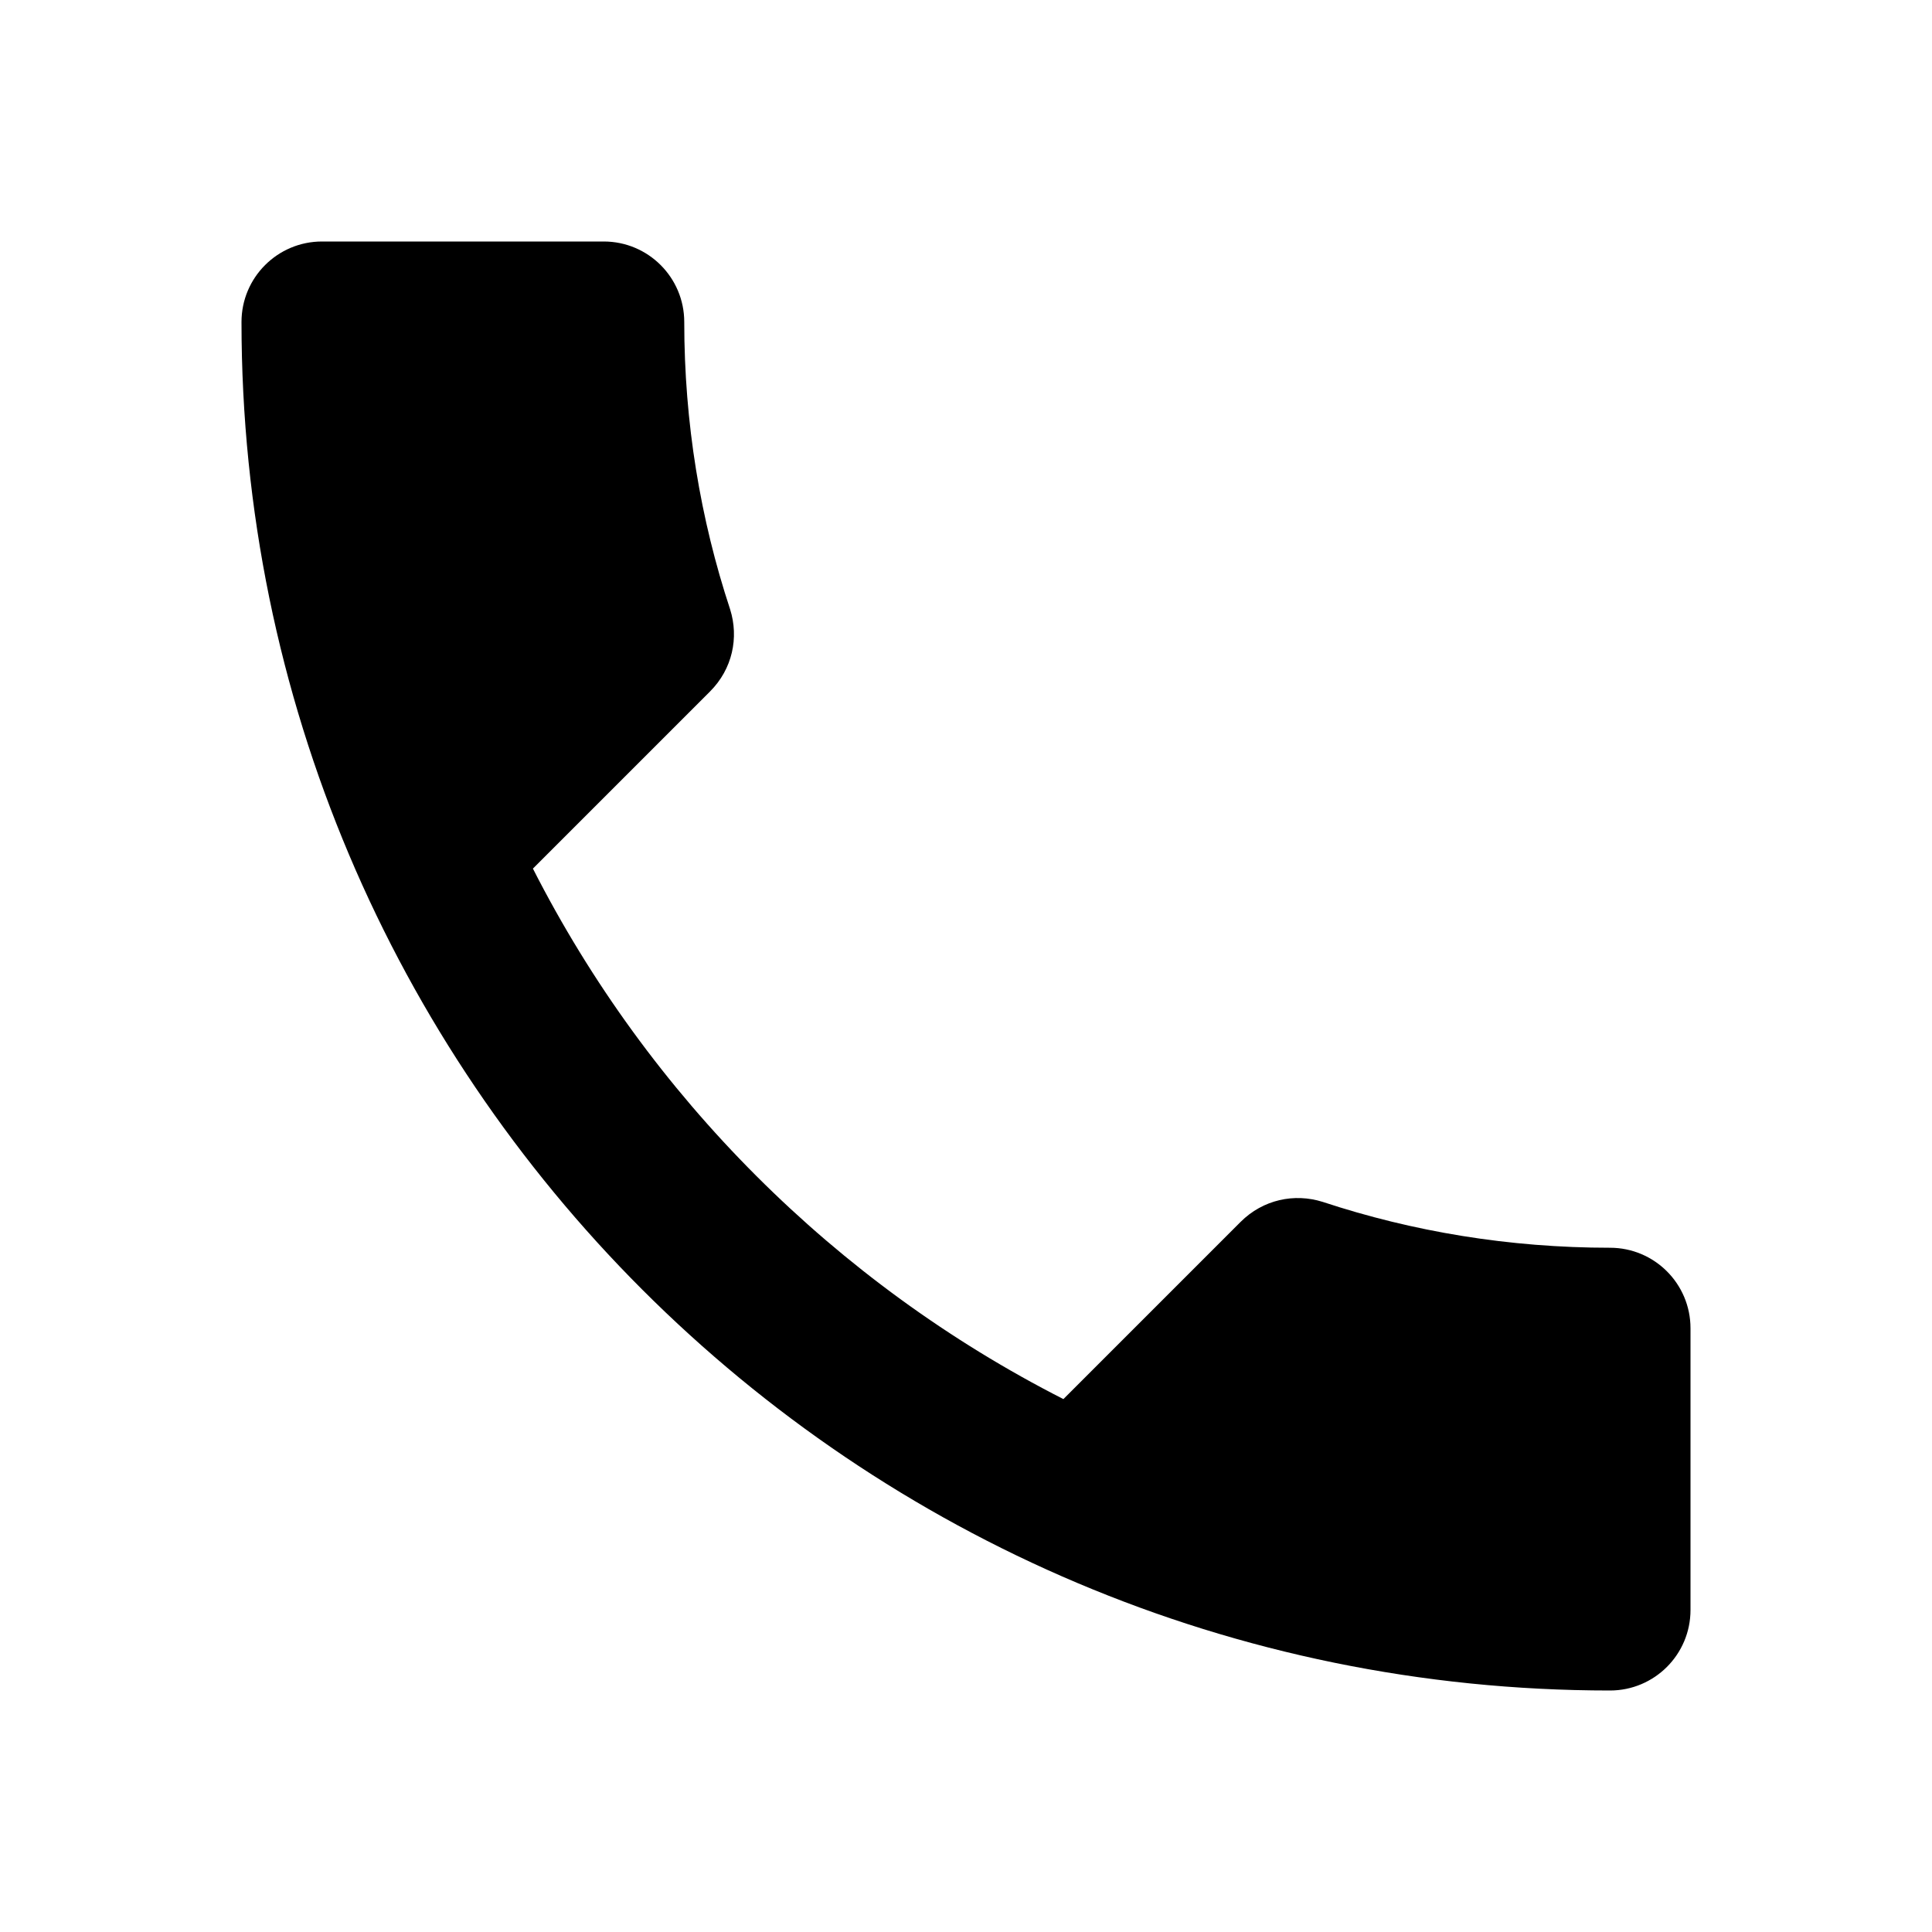
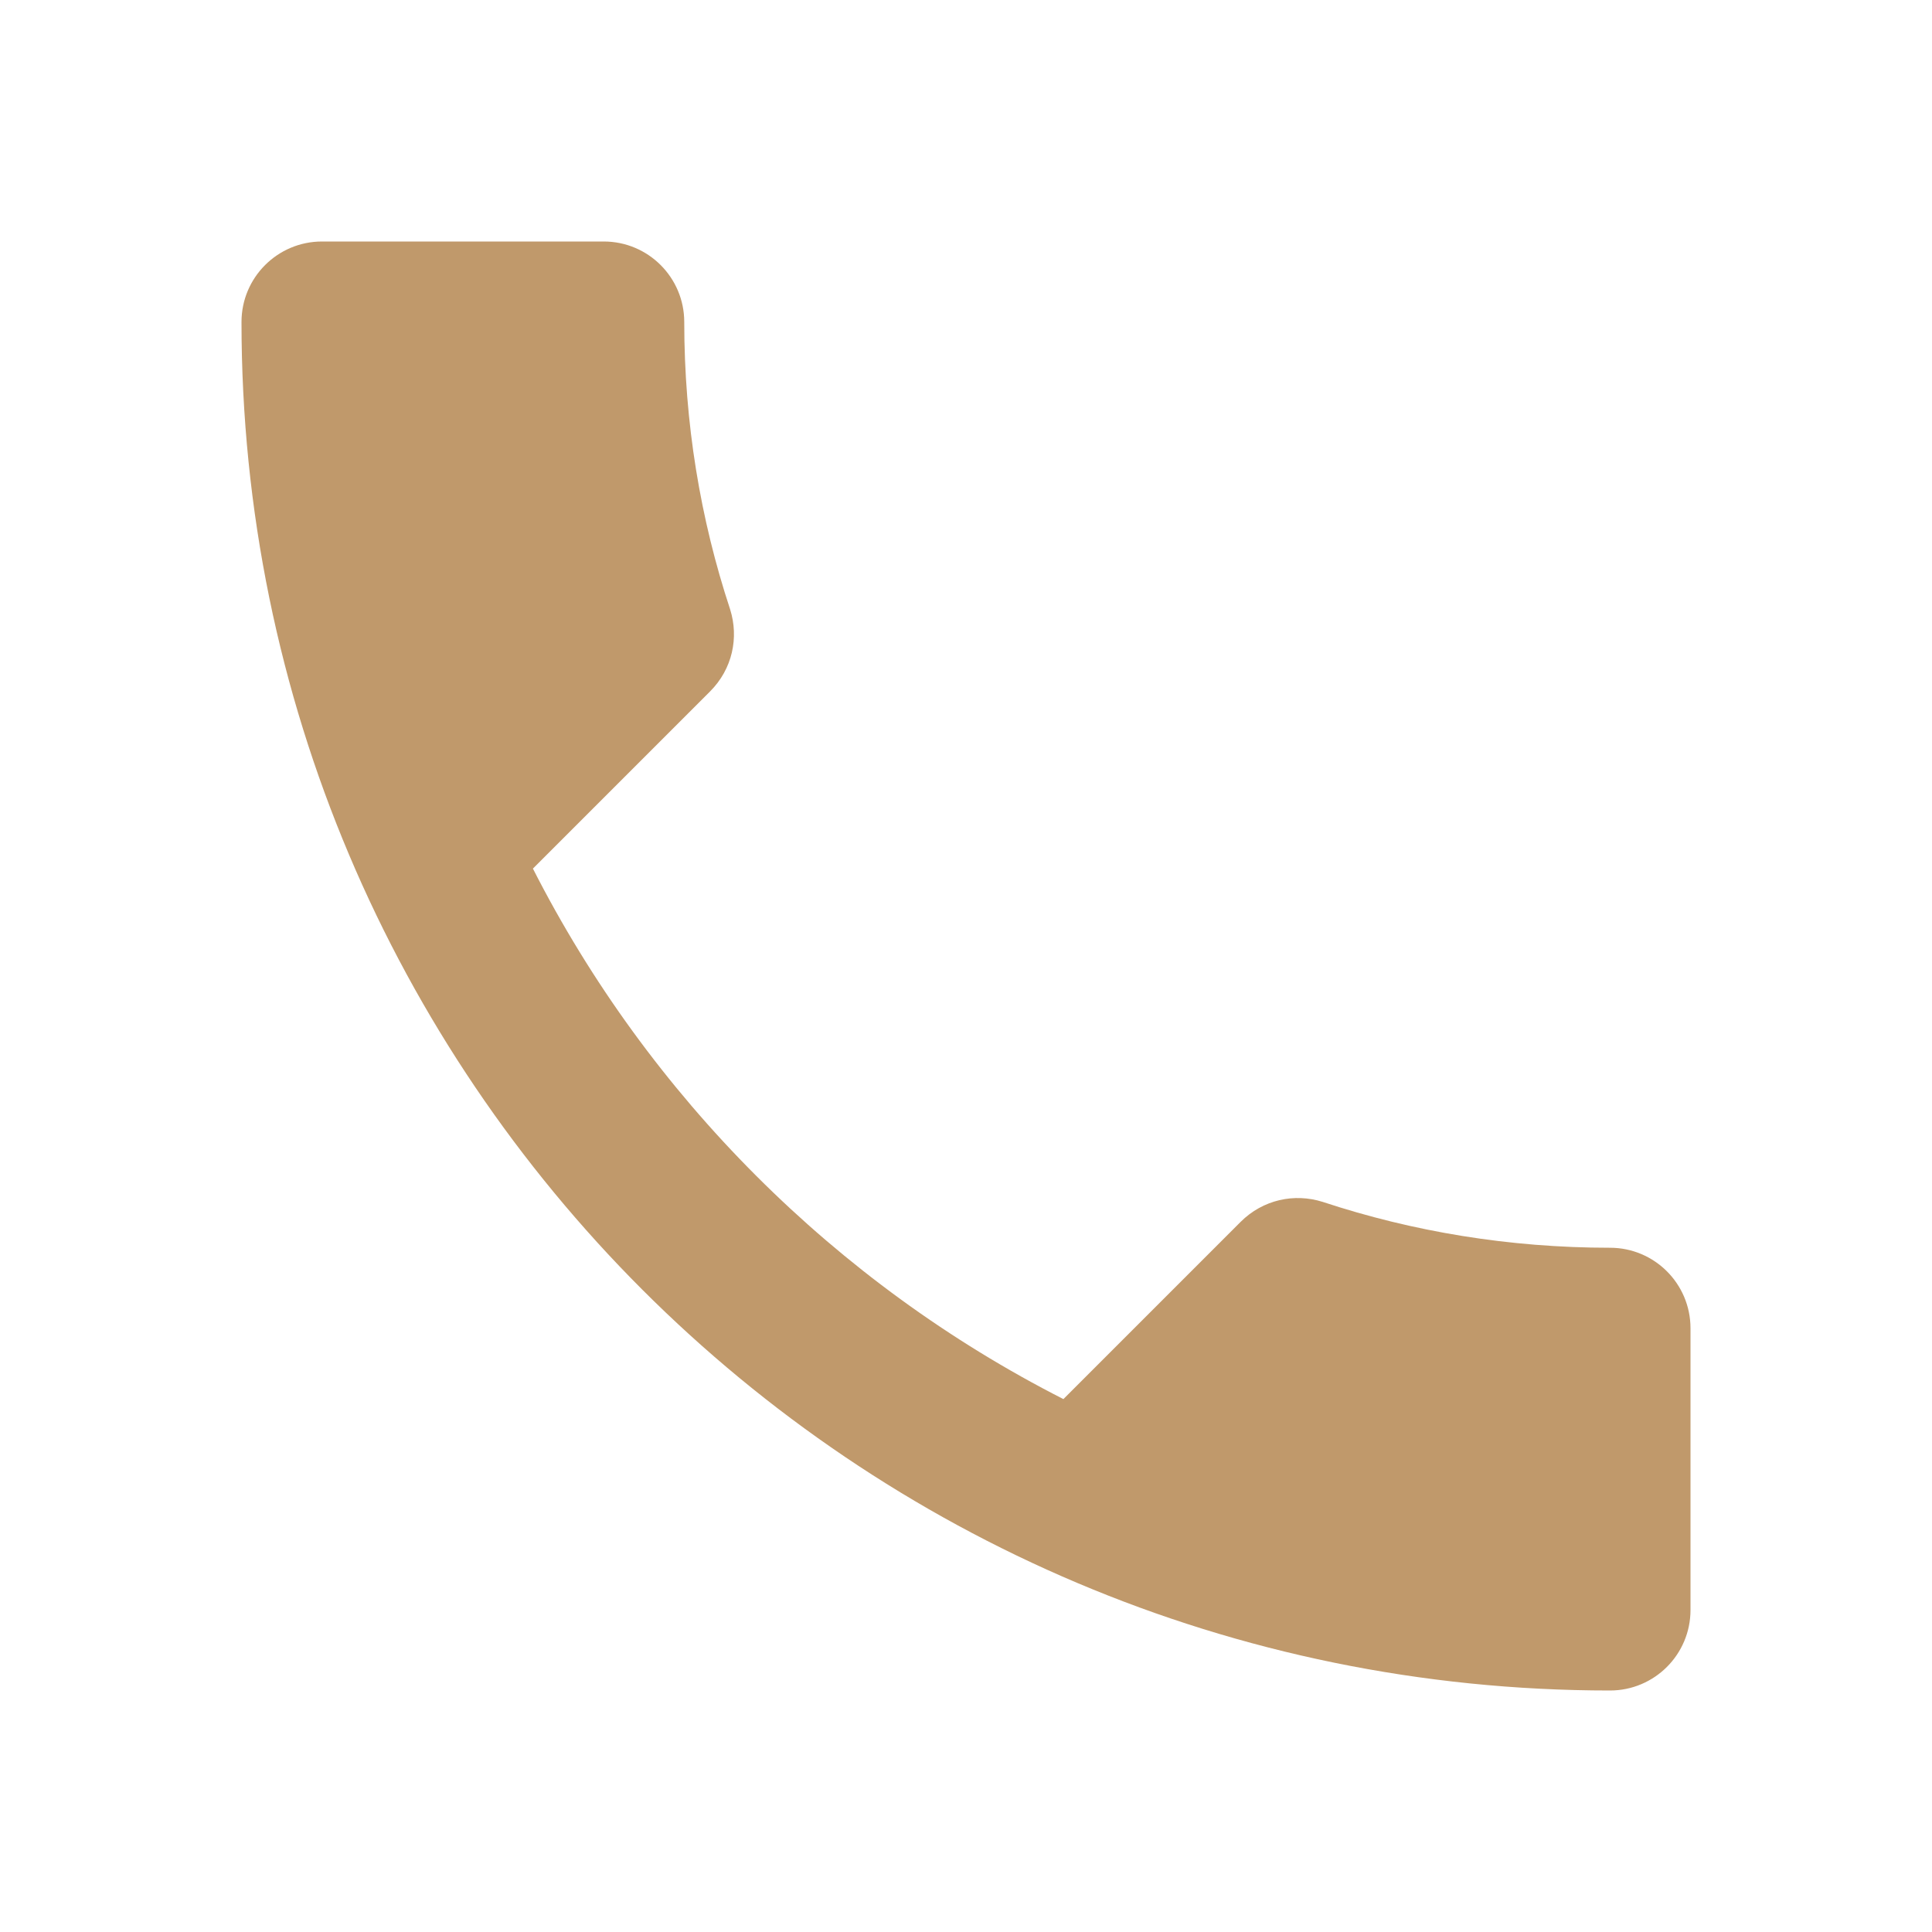
<svg xmlns="http://www.w3.org/2000/svg" viewBox="0 0 24 24">
-   <path d="M6.62,10.79C8.06,13.62 10.38,15.94 13.21,17.38L15.41,15.18C15.69,14.9 16.08,14.82 16.43,14.93C17.55,15.3 18.75,15.5 20,15.5A1,1 0 0,1 21,16.5V20A1,1 0 0,1 20,21A17,17 0 0,1 3,4A1,1 0 0,1 4,3H7.5A1,1 0 0,1 8.5,4C8.5,5.25 8.7,6.45 9.07,7.57C9.18,7.92 9.1,8.31 8.82,8.59L6.62,10.79Z" />
+   <path fill="#C0996B" d="M6.62,10.79C8.06,13.62 10.38,15.94 13.21,17.38L15.41,15.18C15.69,14.9 16.08,14.82 16.43,14.93C17.55,15.3 18.75,15.5 20,15.5A1,1 0 0,1 21,16.5V20A1,1 0 0,1 20,21A17,17 0 0,1 3,4A1,1 0 0,1 4,3H7.5A1,1 0 0,1 8.5,4C8.5,5.25 8.7,6.45 9.07,7.57C9.18,7.92 9.1,8.31 8.82,8.59L6.62,10.79Z" />
</svg>
